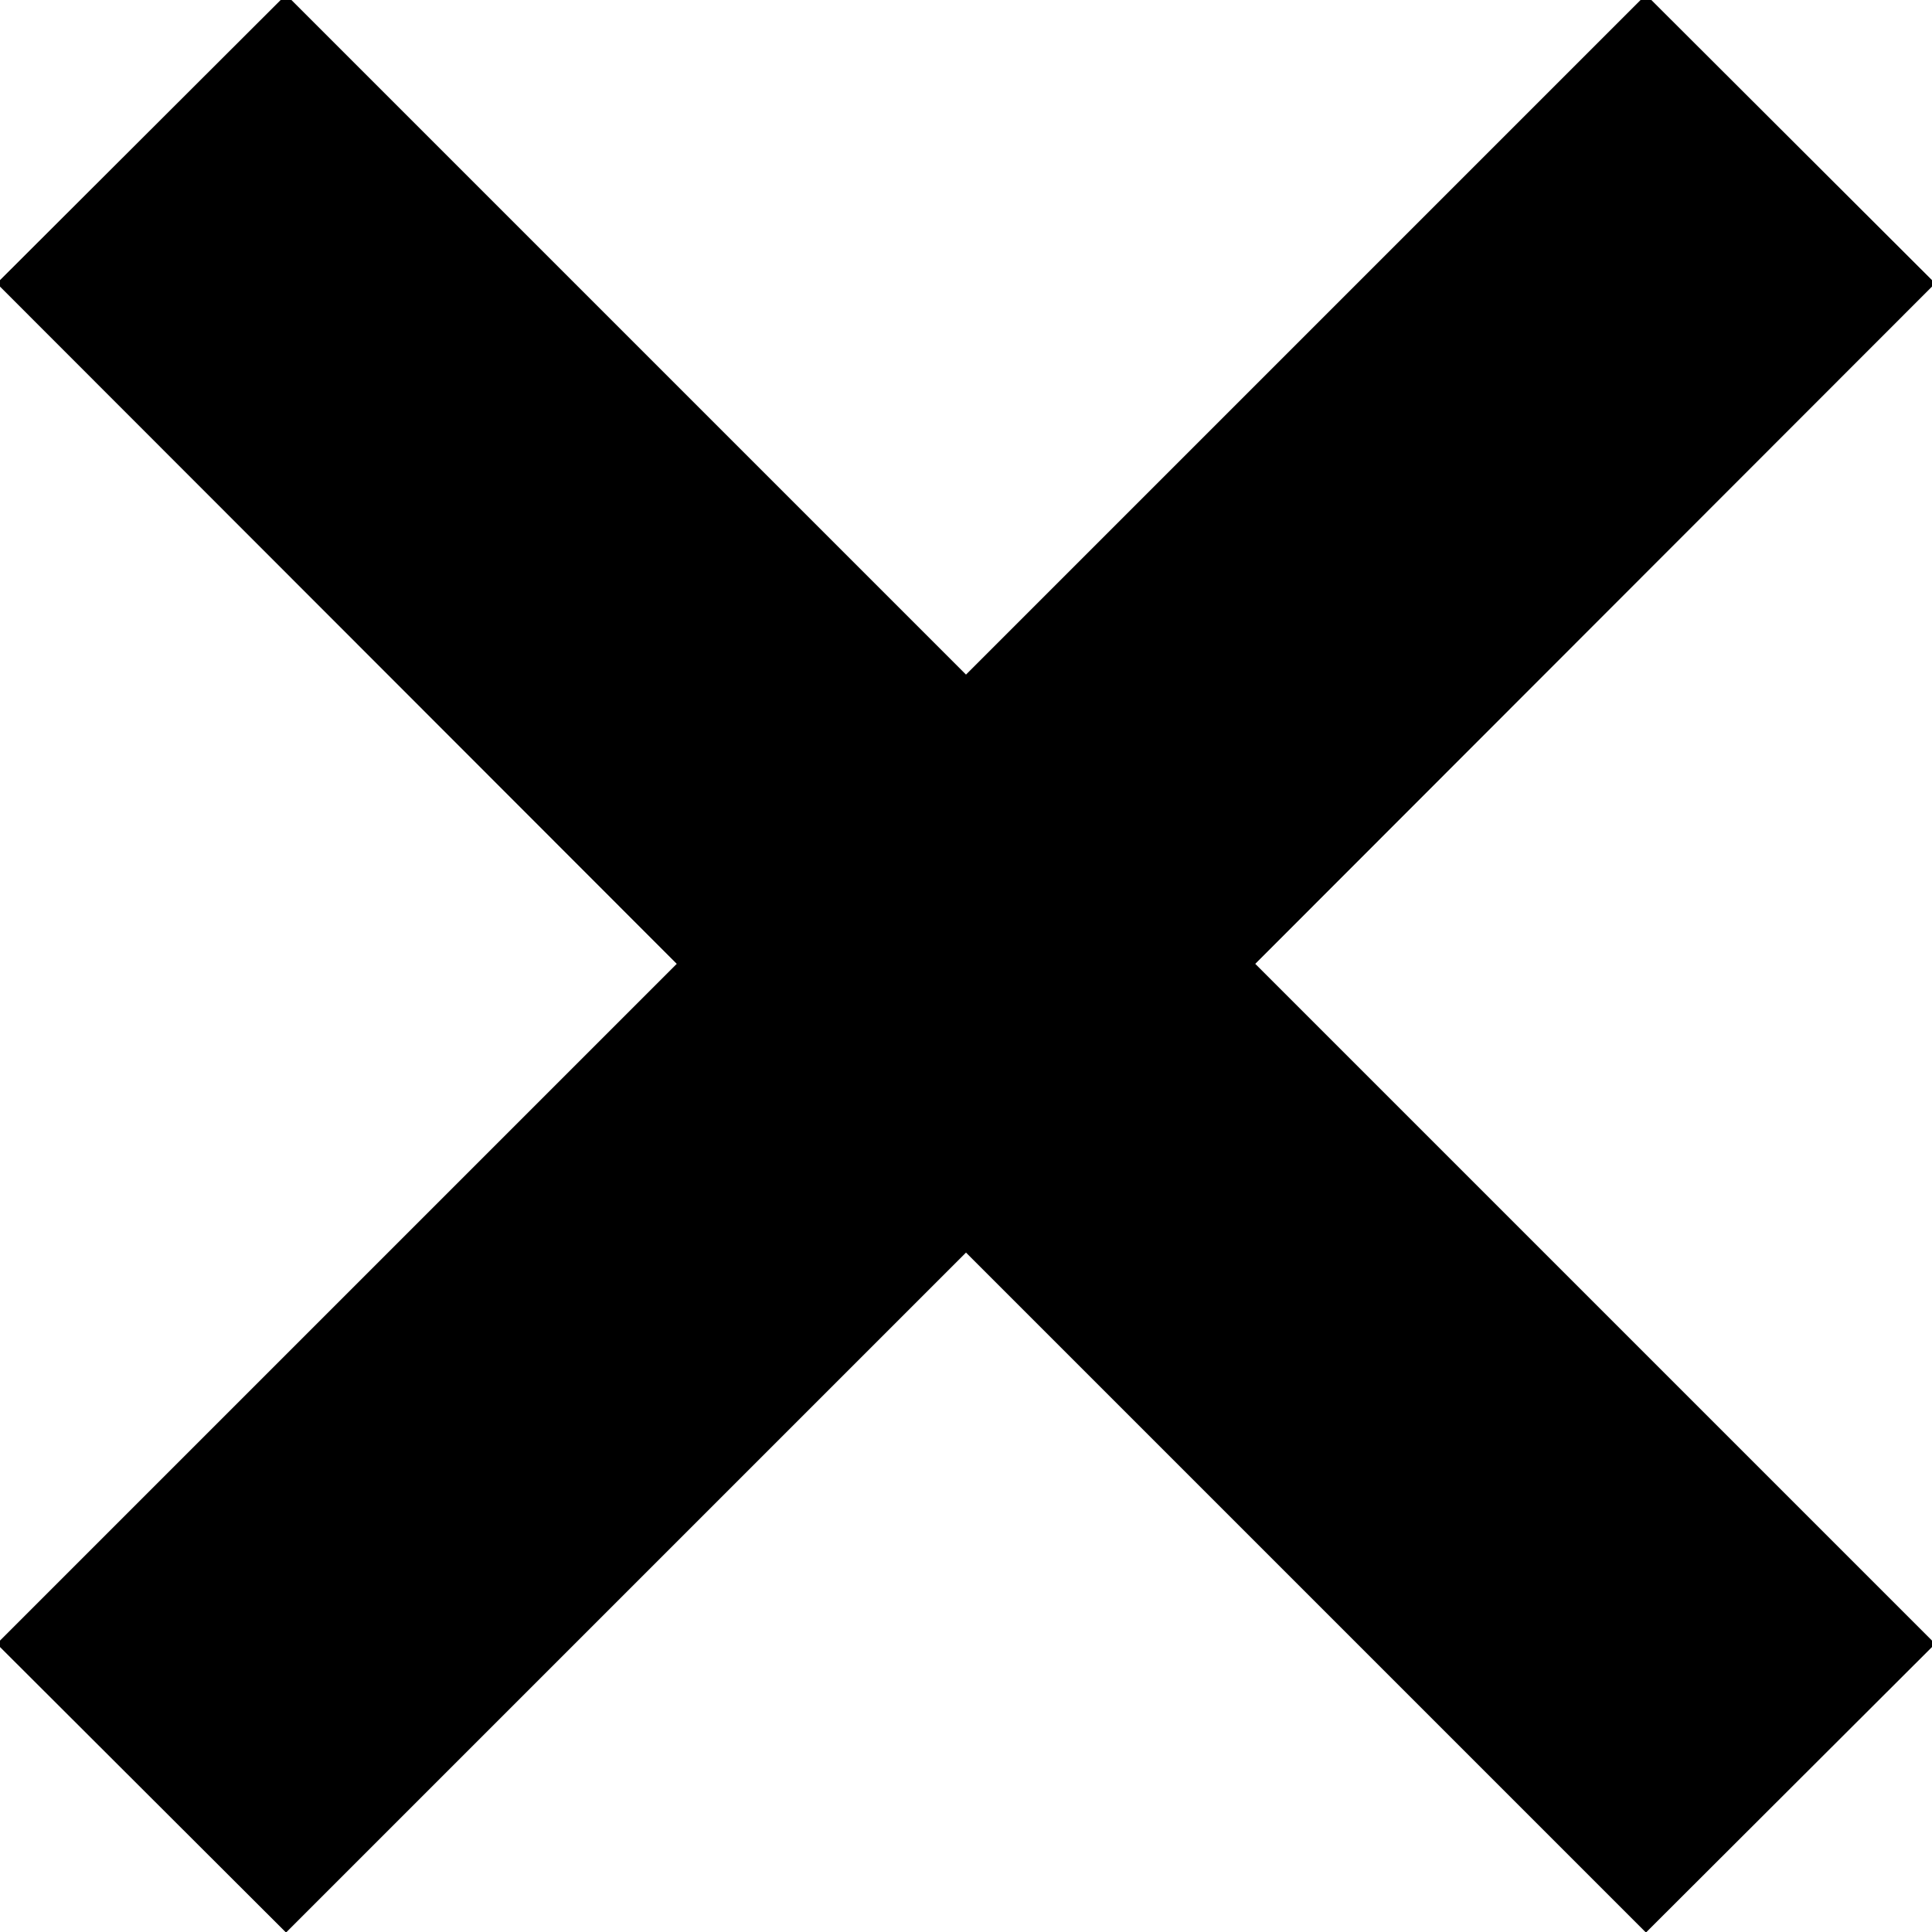
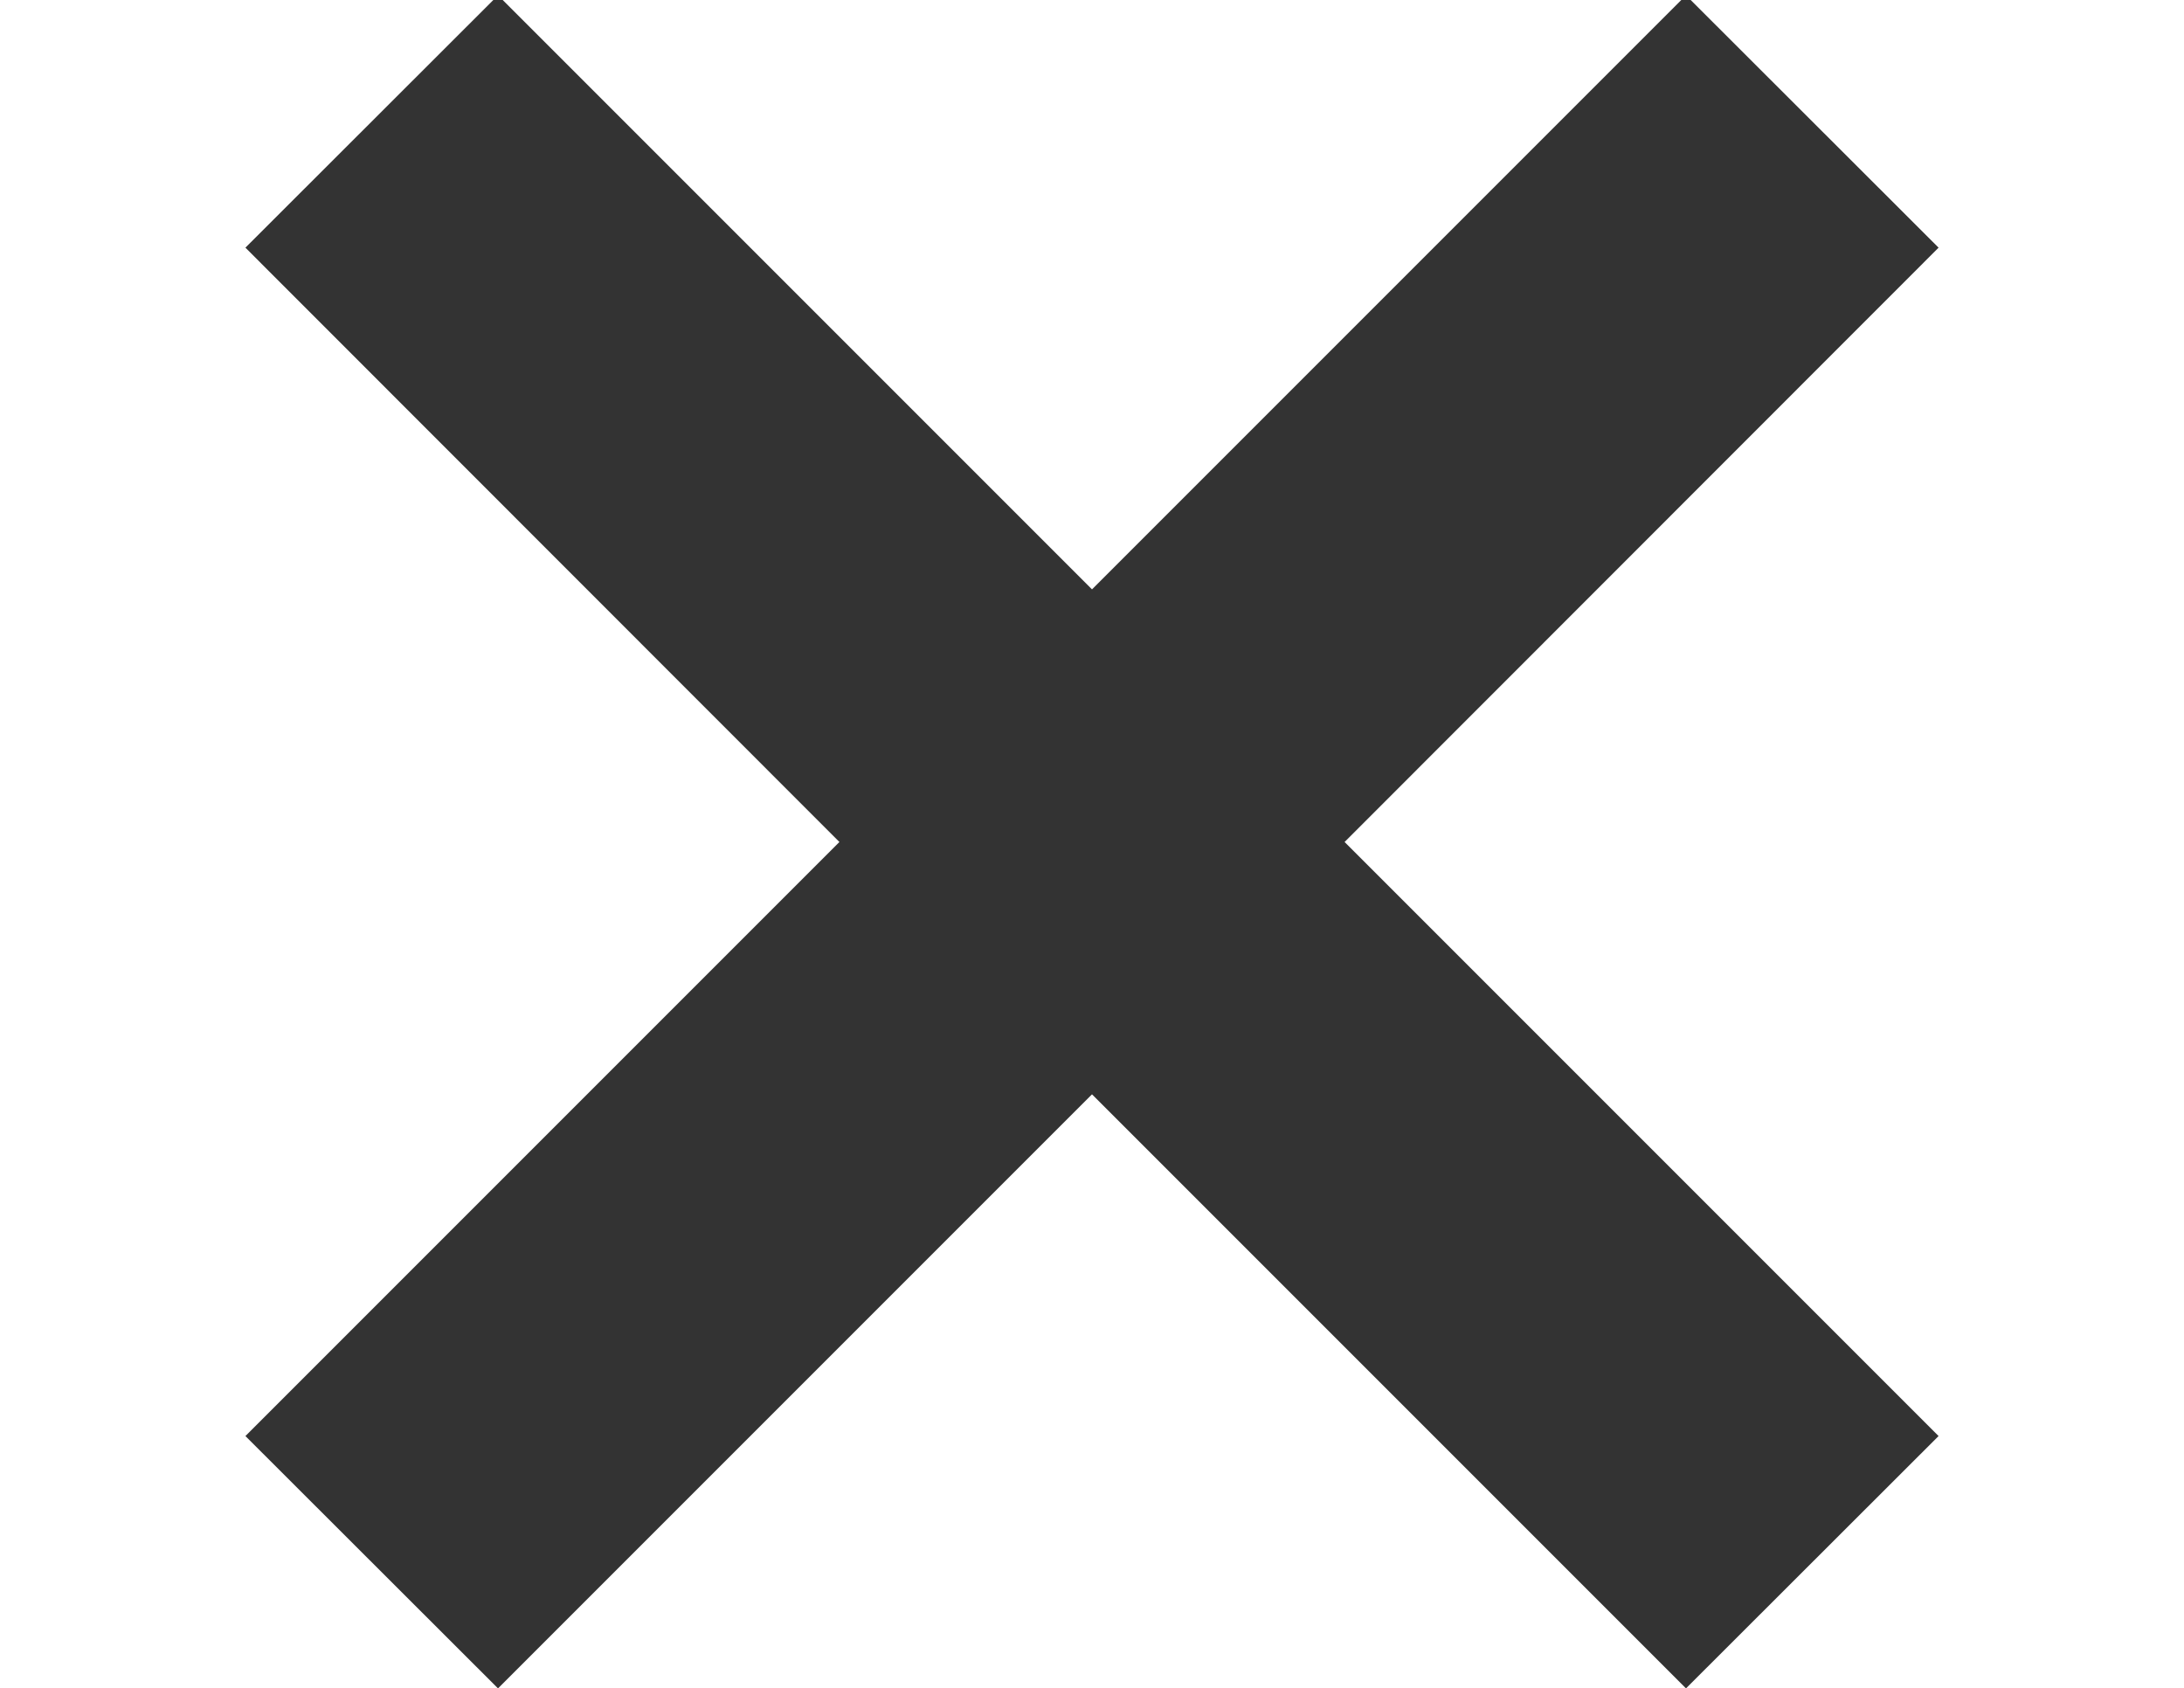
- <svg xmlns="http://www.w3.org/2000/svg" version="1.1" id="Layer_1" x="0px" y="0px" viewBox="0 0 360 360" enable-background="new 0 0 360 360" xml:space="preserve">
-   <polygon points="233.9,179.6 360.6,306.3 306.7,360.1 180,233.4 53.3,360.1 -0.6,306.3 126.1,179.6 -0.6,52.8 53.3,-1 180,125.7   306.7,-1 360.6,52.8 " />
+ <svg xmlns="http://www.w3.org/2000/svg" version="1.1" id="Layer_1" x="0px" y="0px" viewBox="0 0 792 612" enable-background="new 0 0 792 612" xml:space="preserve">
+   <polygon fill="#333333" points="487.6,305.3 703,520.7 611.4,612.2 396,396.8 180.6,612.2 89,520.7 304.4,305.3 89,89.8 180.6,-1.7   396,213.7 611.4,-1.7 703,89.8 " />
</svg>
